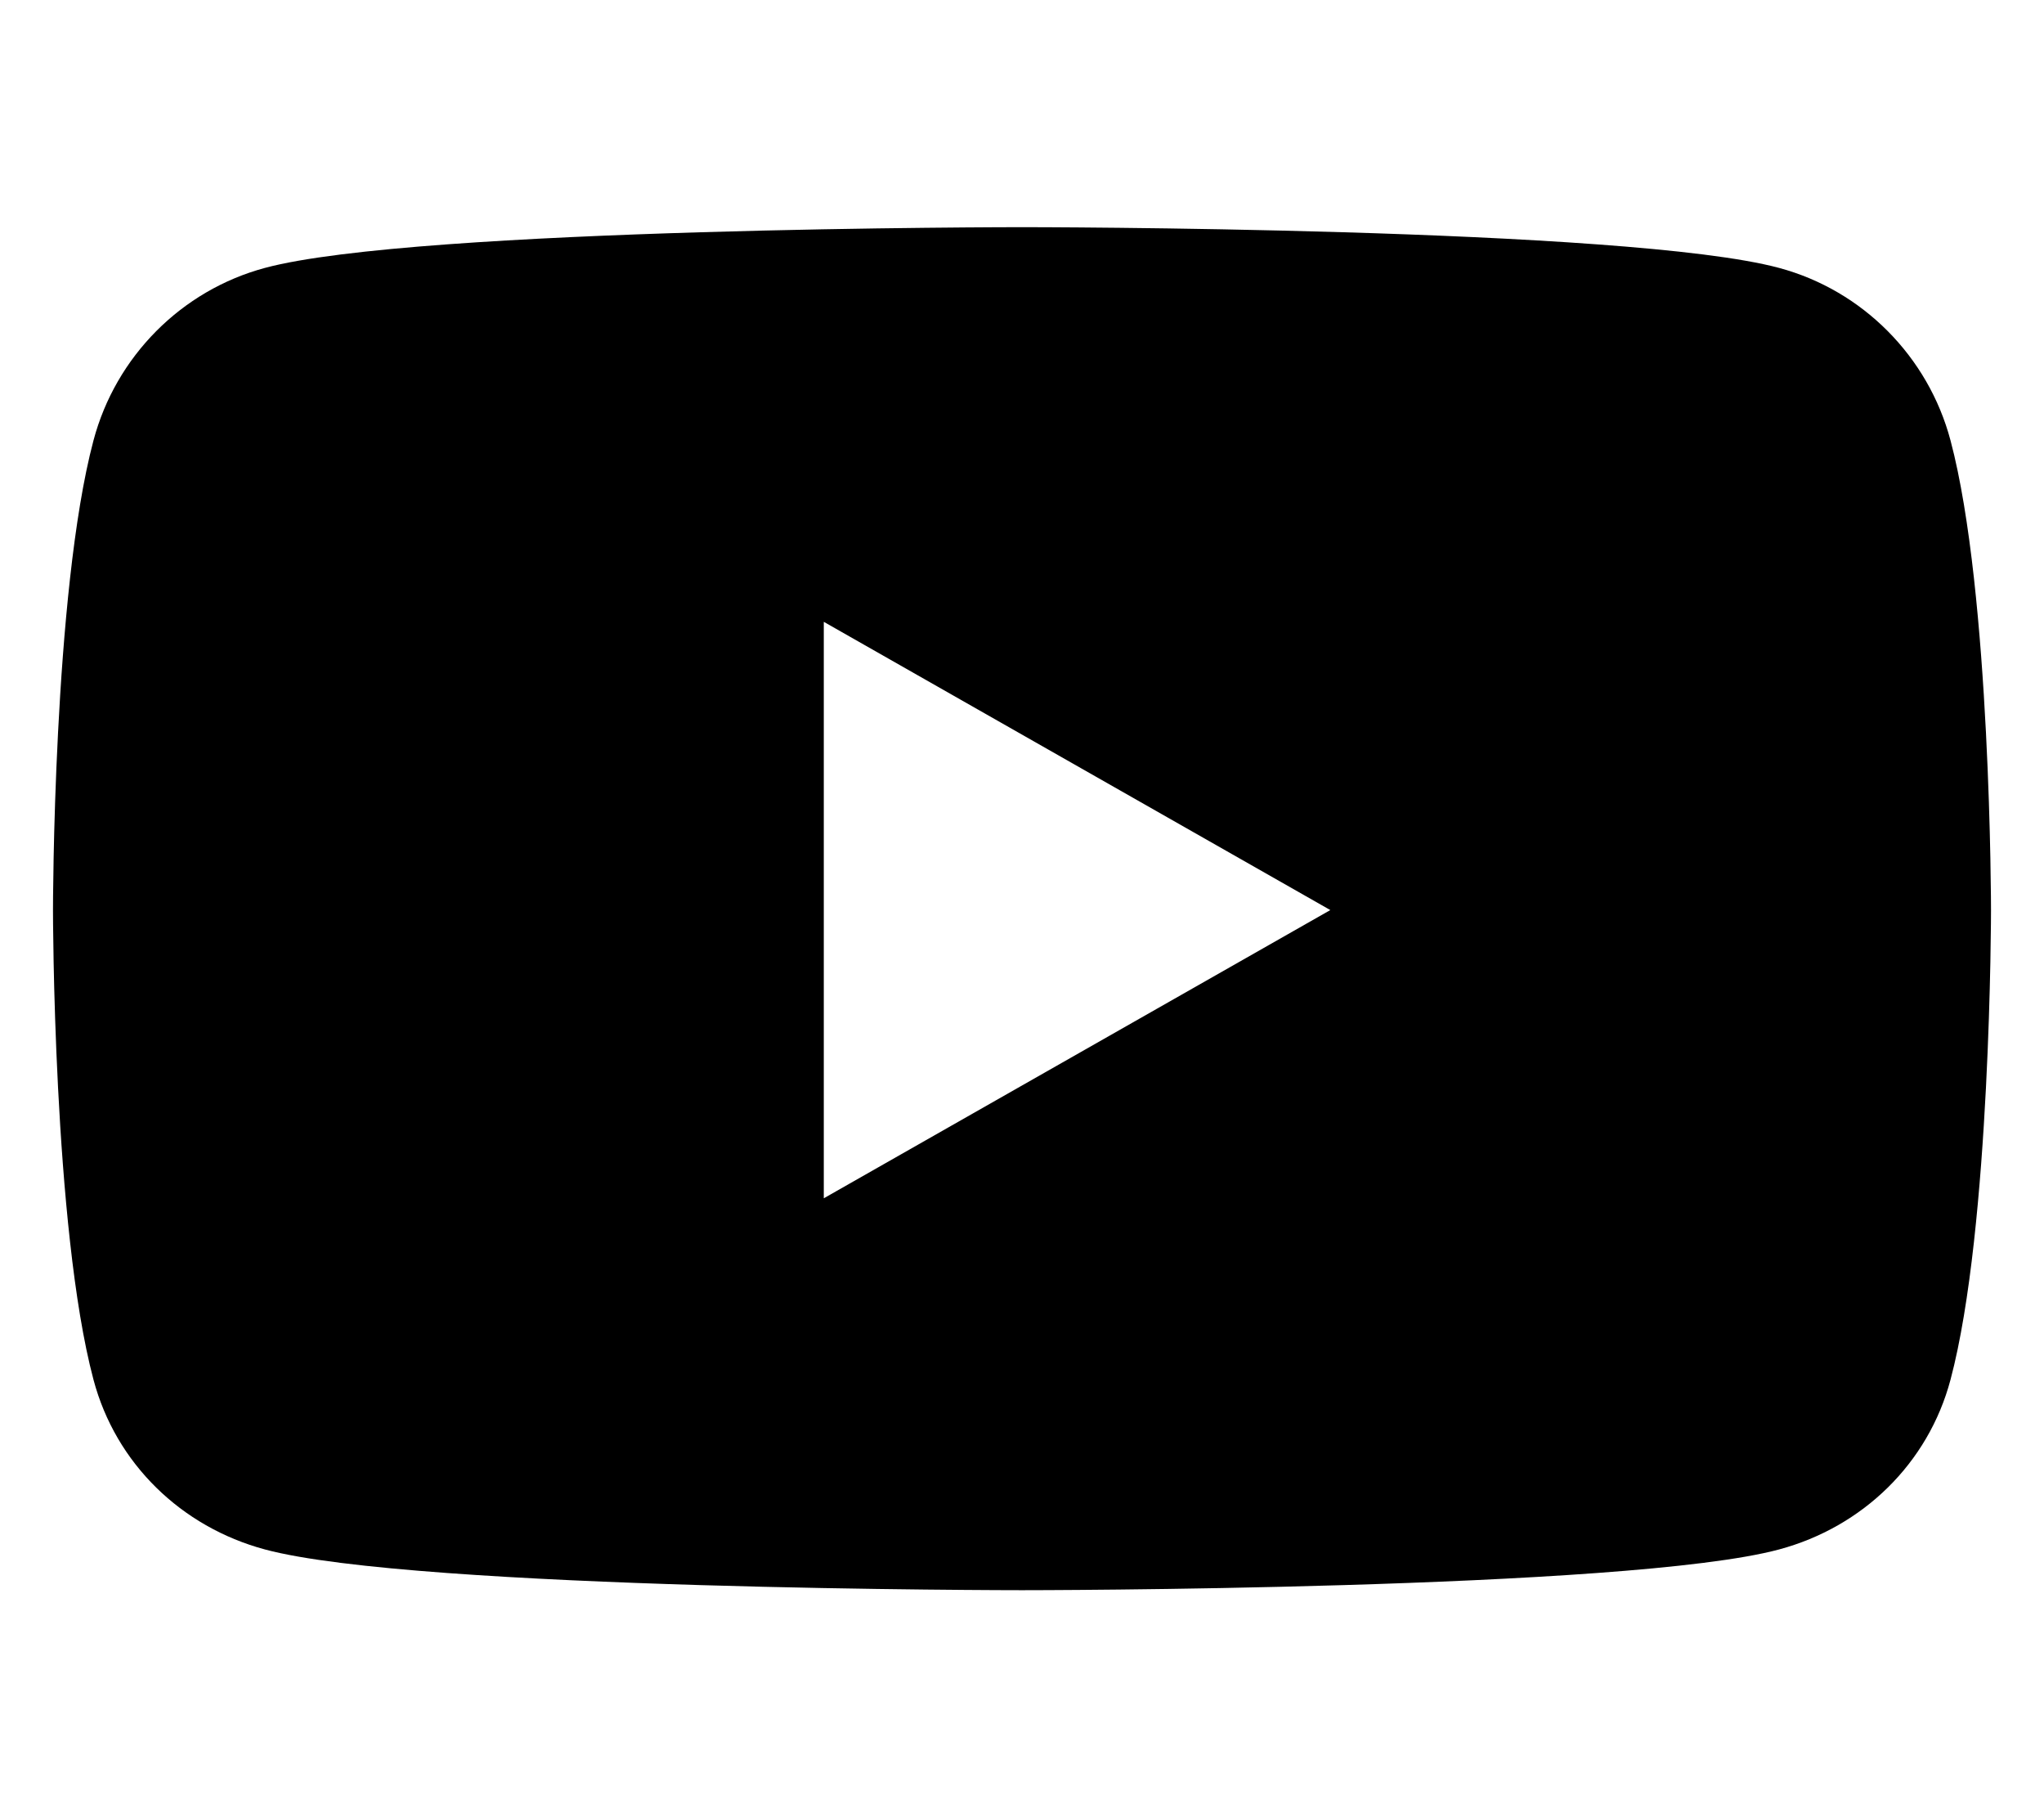
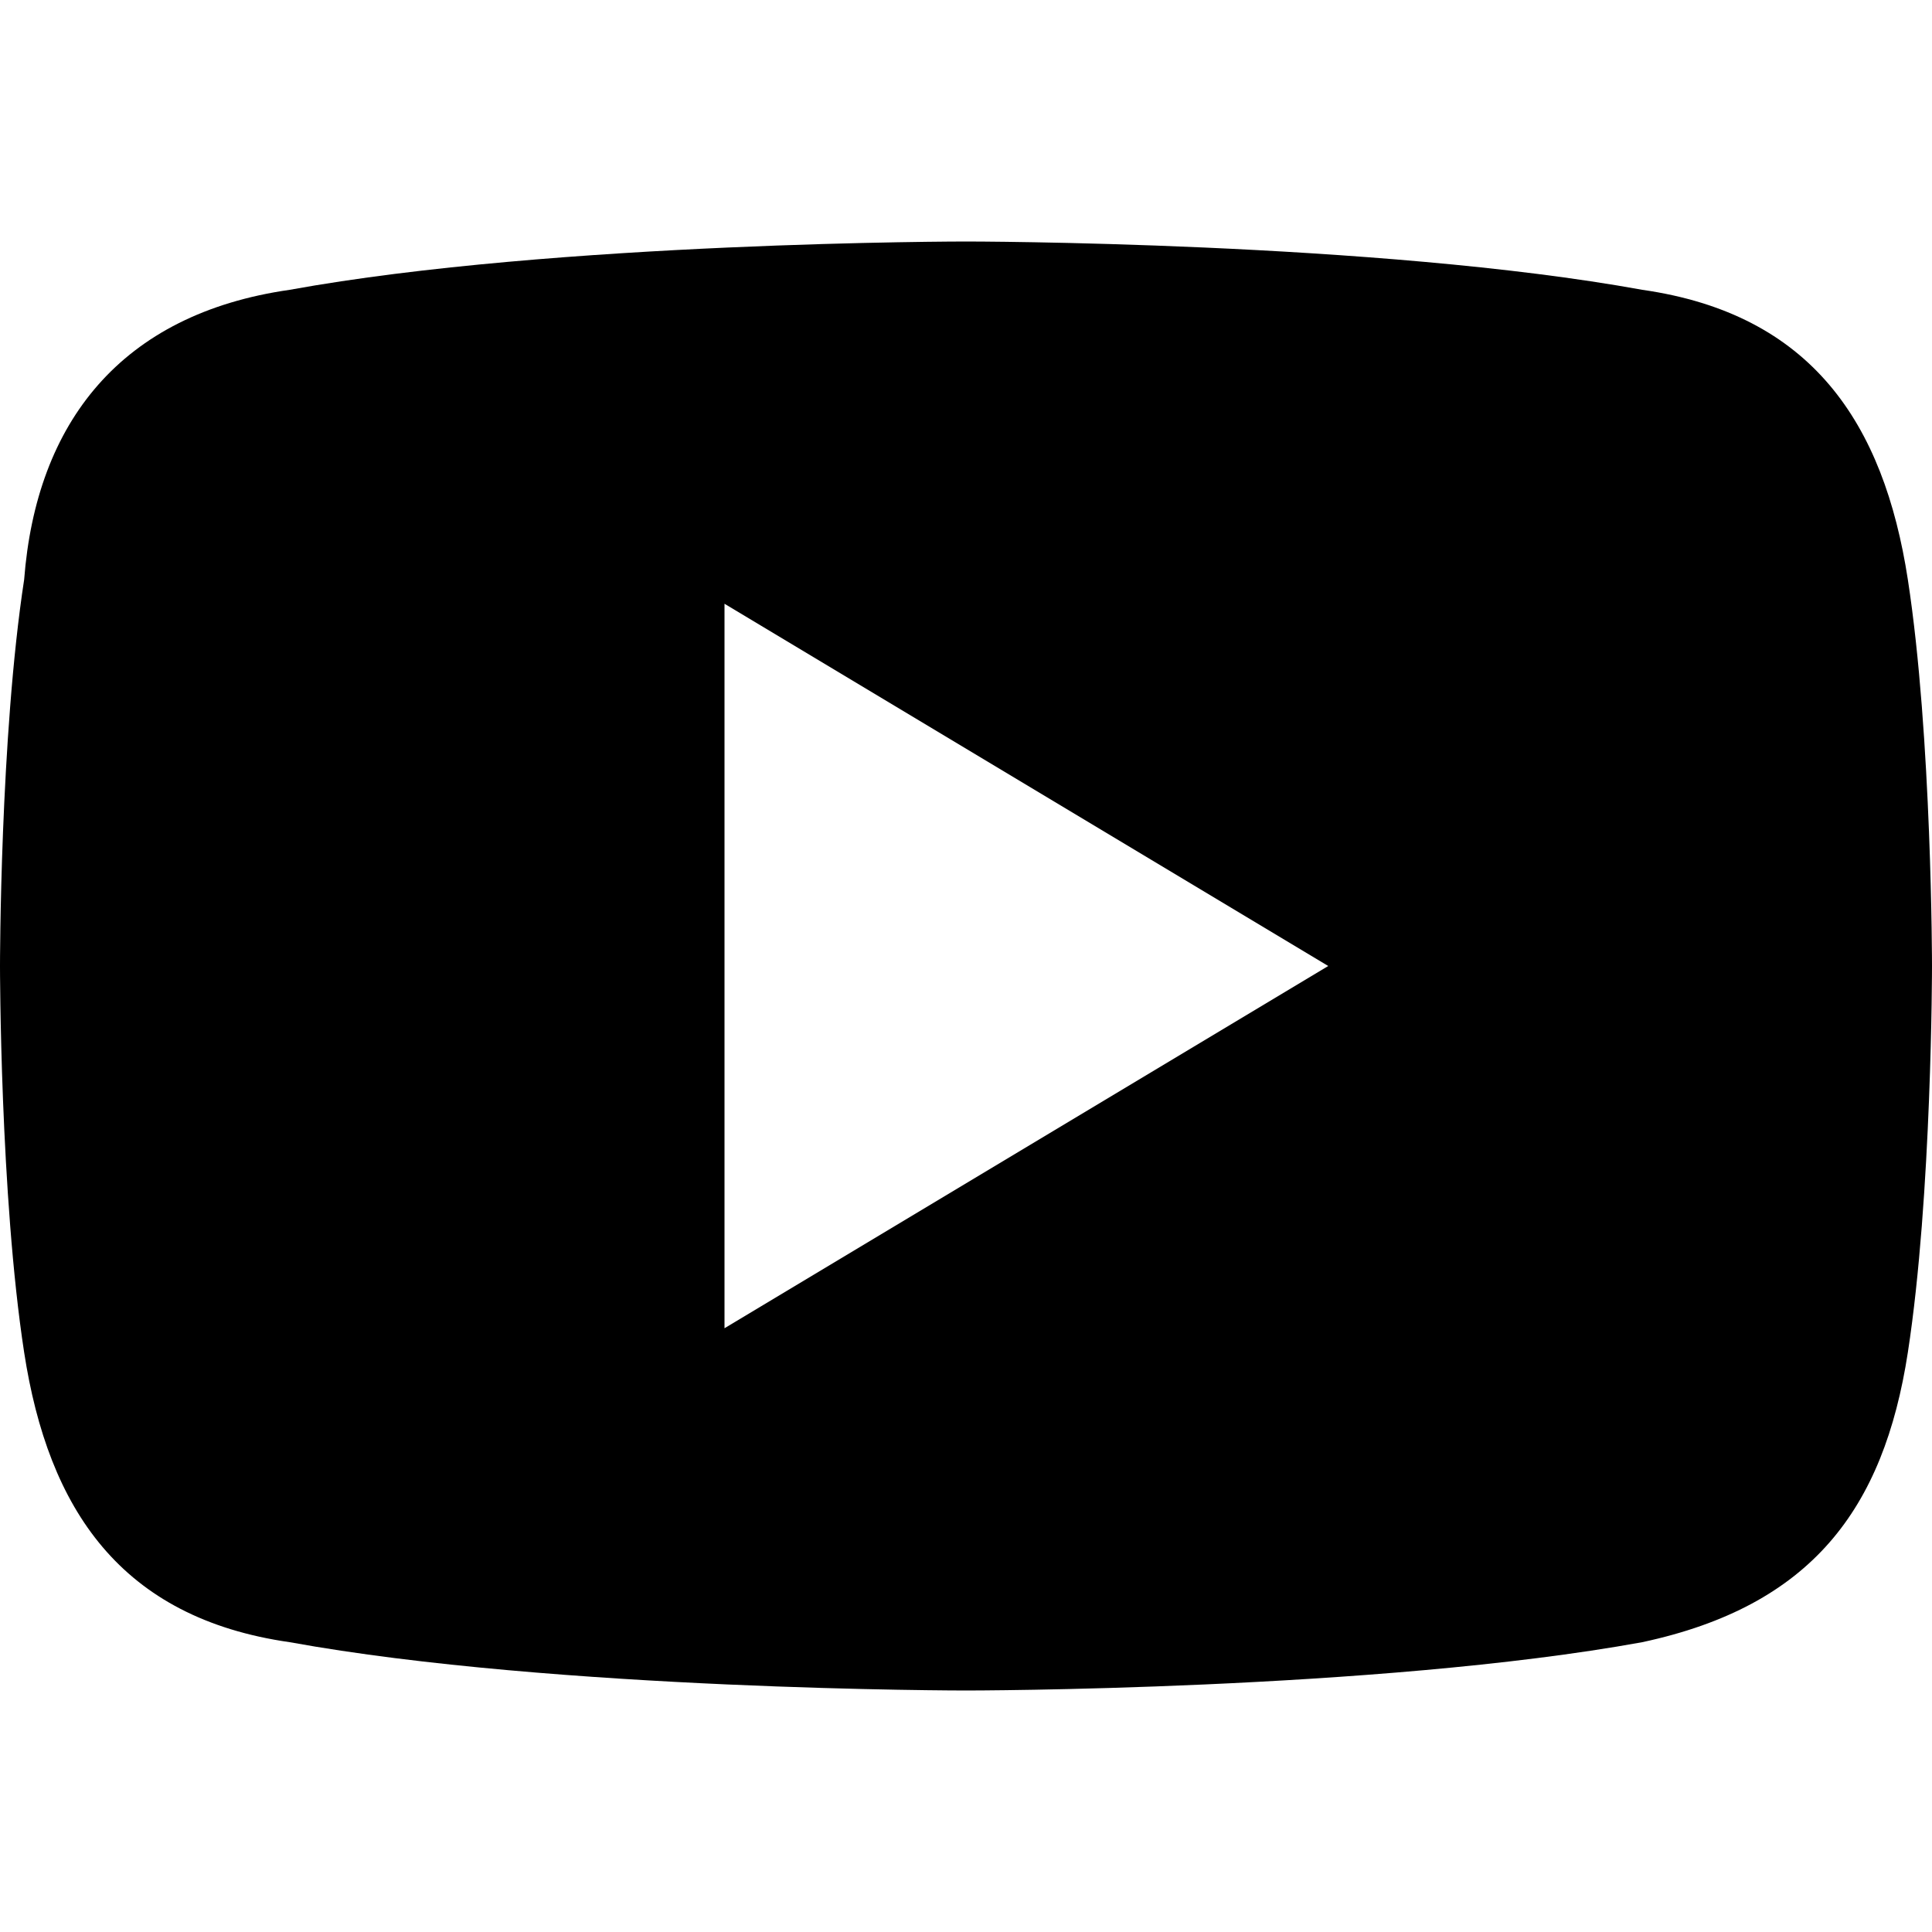
- <svg xmlns="http://www.w3.org/2000/svg" aria-hidden="true" class="svg-inline--fa fa-youtube fa-w-18" data-icon="youtube" data-prefix="fab" viewBox="0 0 576 512">
-   <path fill="currentColor" d="M549.655 124.083c-6.281-23.65-24.787-42.276-48.284-48.597C458.781 64 288 64 288 64S117.22 64 74.629 75.486c-23.497 6.322-42.003 24.947-48.284 48.597-11.412 42.867-11.412 132.305-11.412 132.305s0 89.438 11.412 132.305c6.281 23.65 24.787 41.5 48.284 47.821C117.22 448 288 448 288 448s170.78 0 213.371-11.486c23.497-6.321 42.003-24.171 48.284-47.821 11.412-42.867 11.412-132.305 11.412-132.305s0-89.438-11.412-132.305zm-317.51 213.508V175.185l142.739 81.205-142.739 81.201z" />
+ <svg width="100%" height="100%" viewBox="0 0 16 16" aria-hidden="true">
+   <path d="M15.8,4.8c-0.2-1.3-0.8-2.2-2.2-2.4C11.4,2,8,2,8,2S4.6,2,2.4,2.4C1,2.6,0.3,3.5,0.2,4.8C0,6.1,0,8,0,8 s0,1.9,0.2,3.2c0.2,1.3,0.8,2.2,2.2,2.4C4.6,14,8,14,8,14s3.4,0,5.6-0.4c1.4-0.3,2-1.1,2.2-2.4C16,9.9,16,8,16,8S16,6.1,15.8,4.8z M6,11V5l5,3L6,11z" fill="currentColor" />
</svg>
